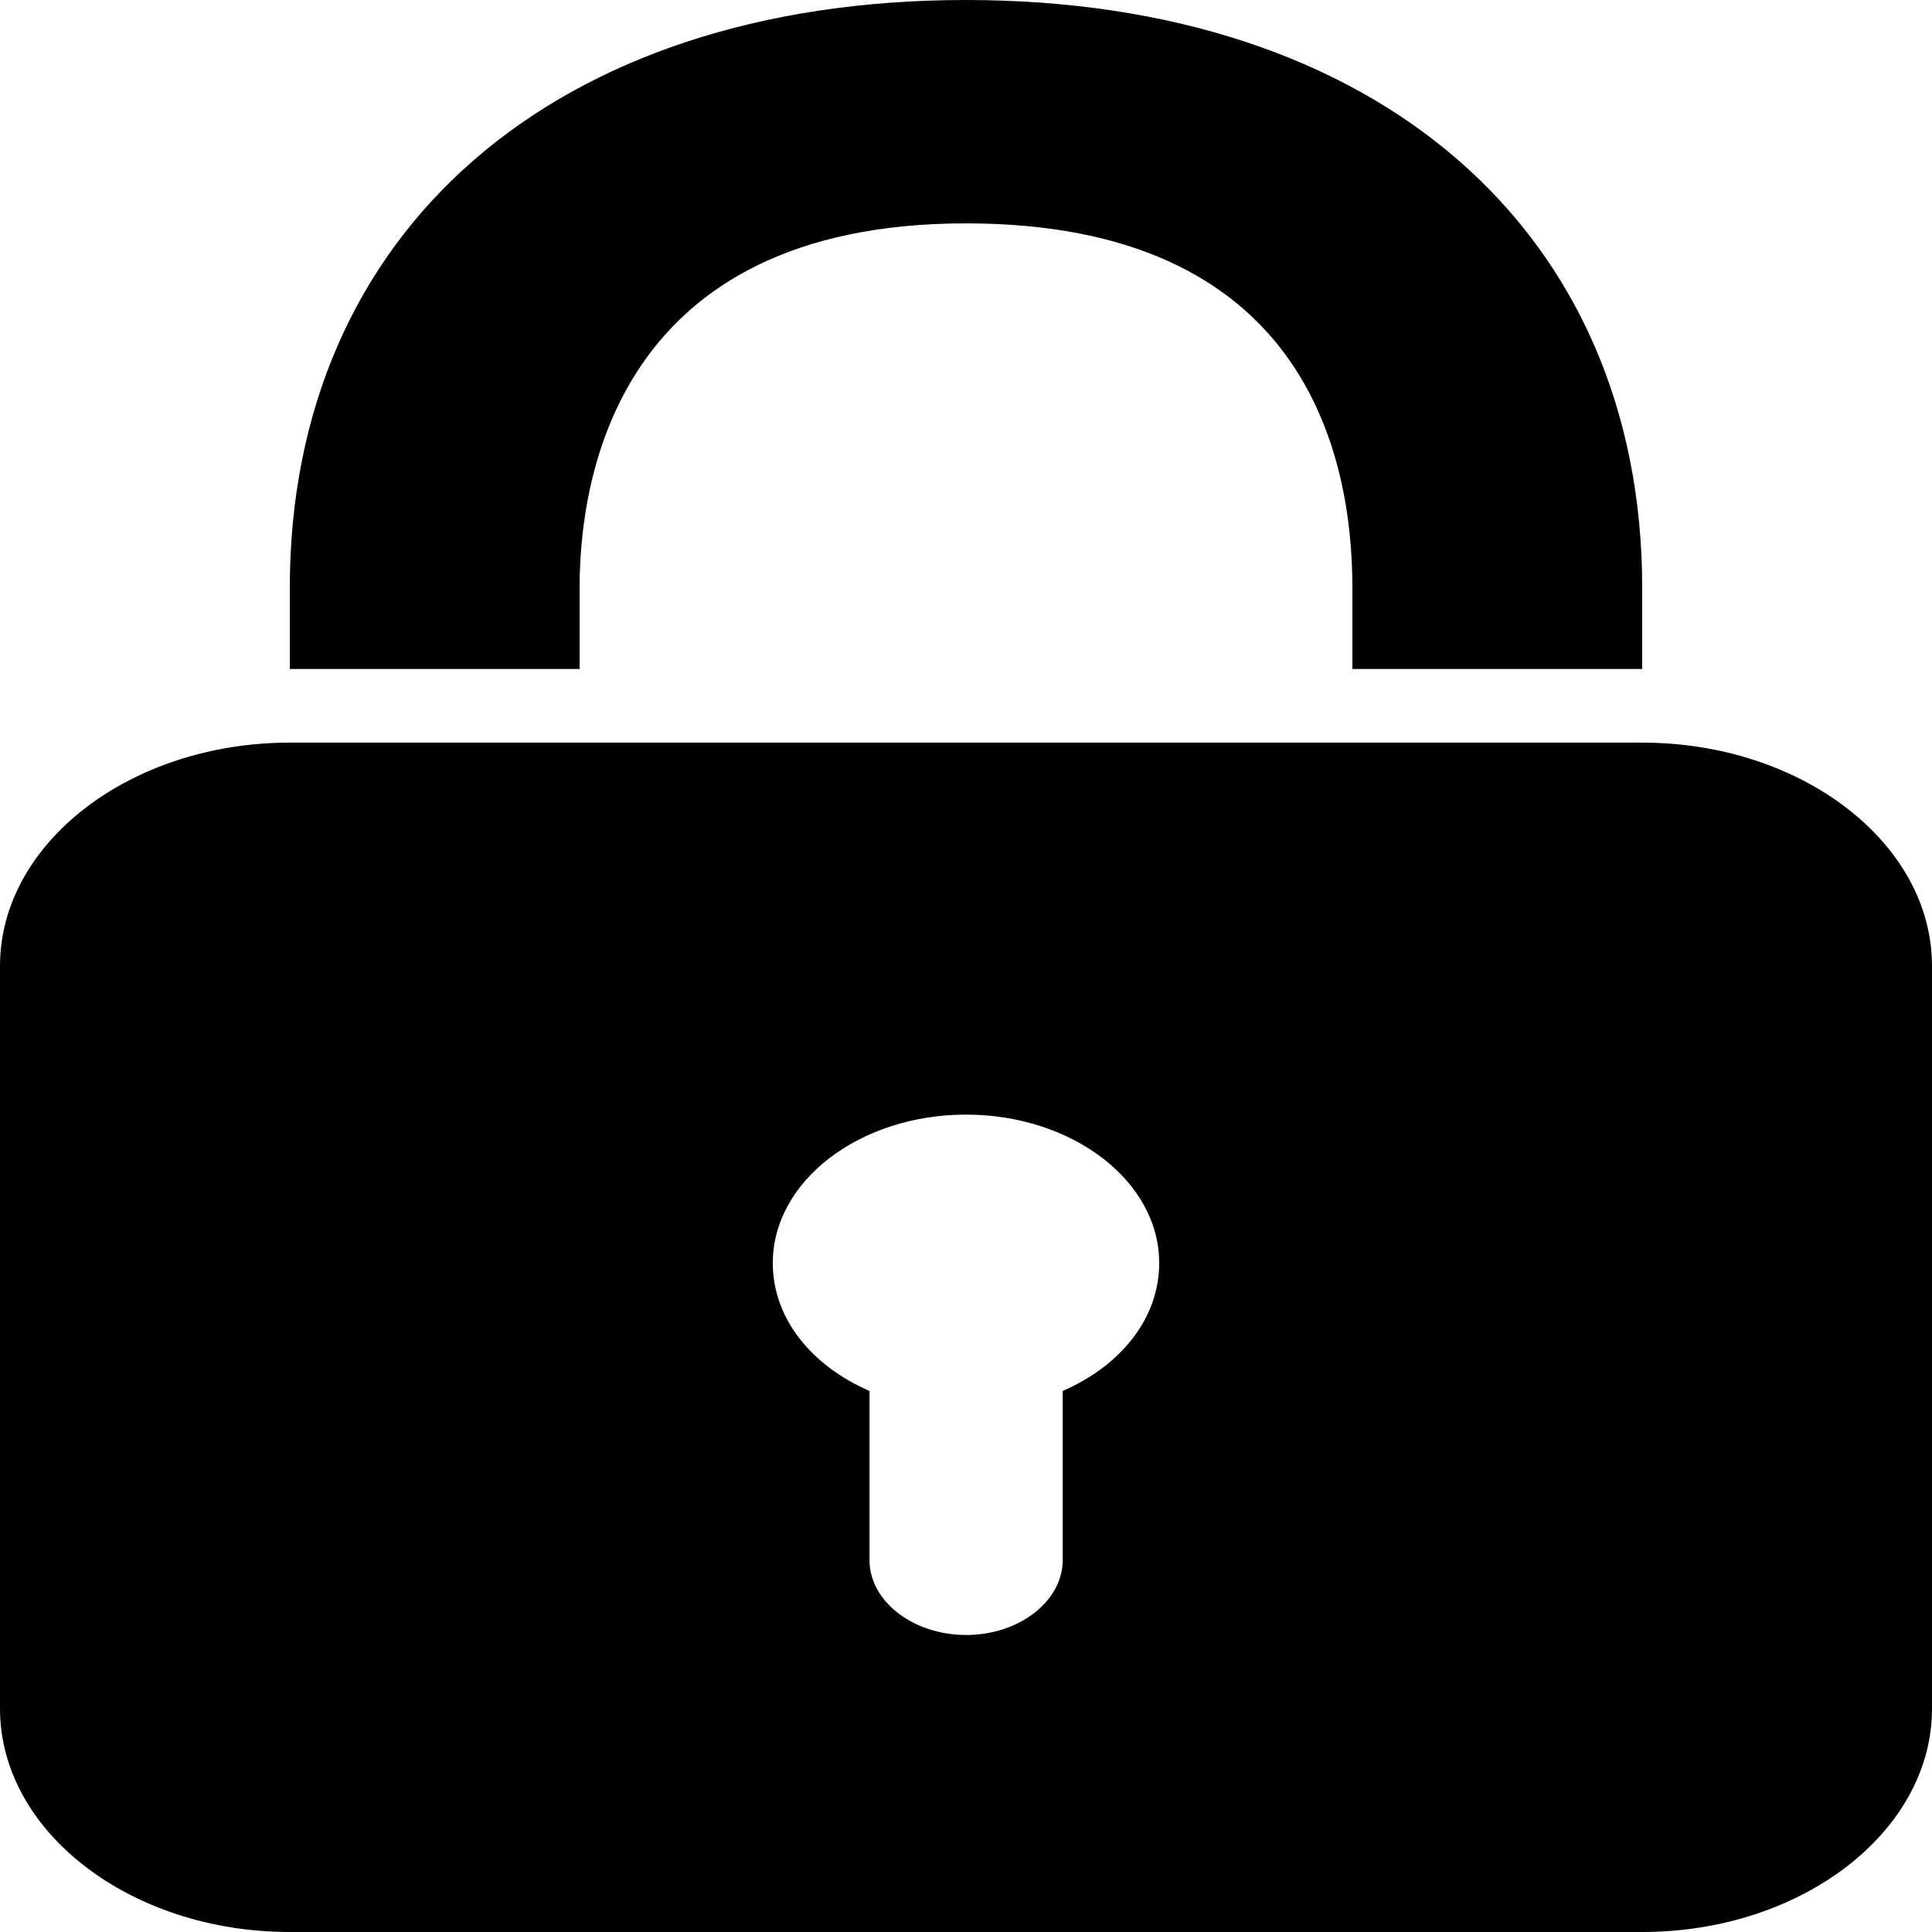
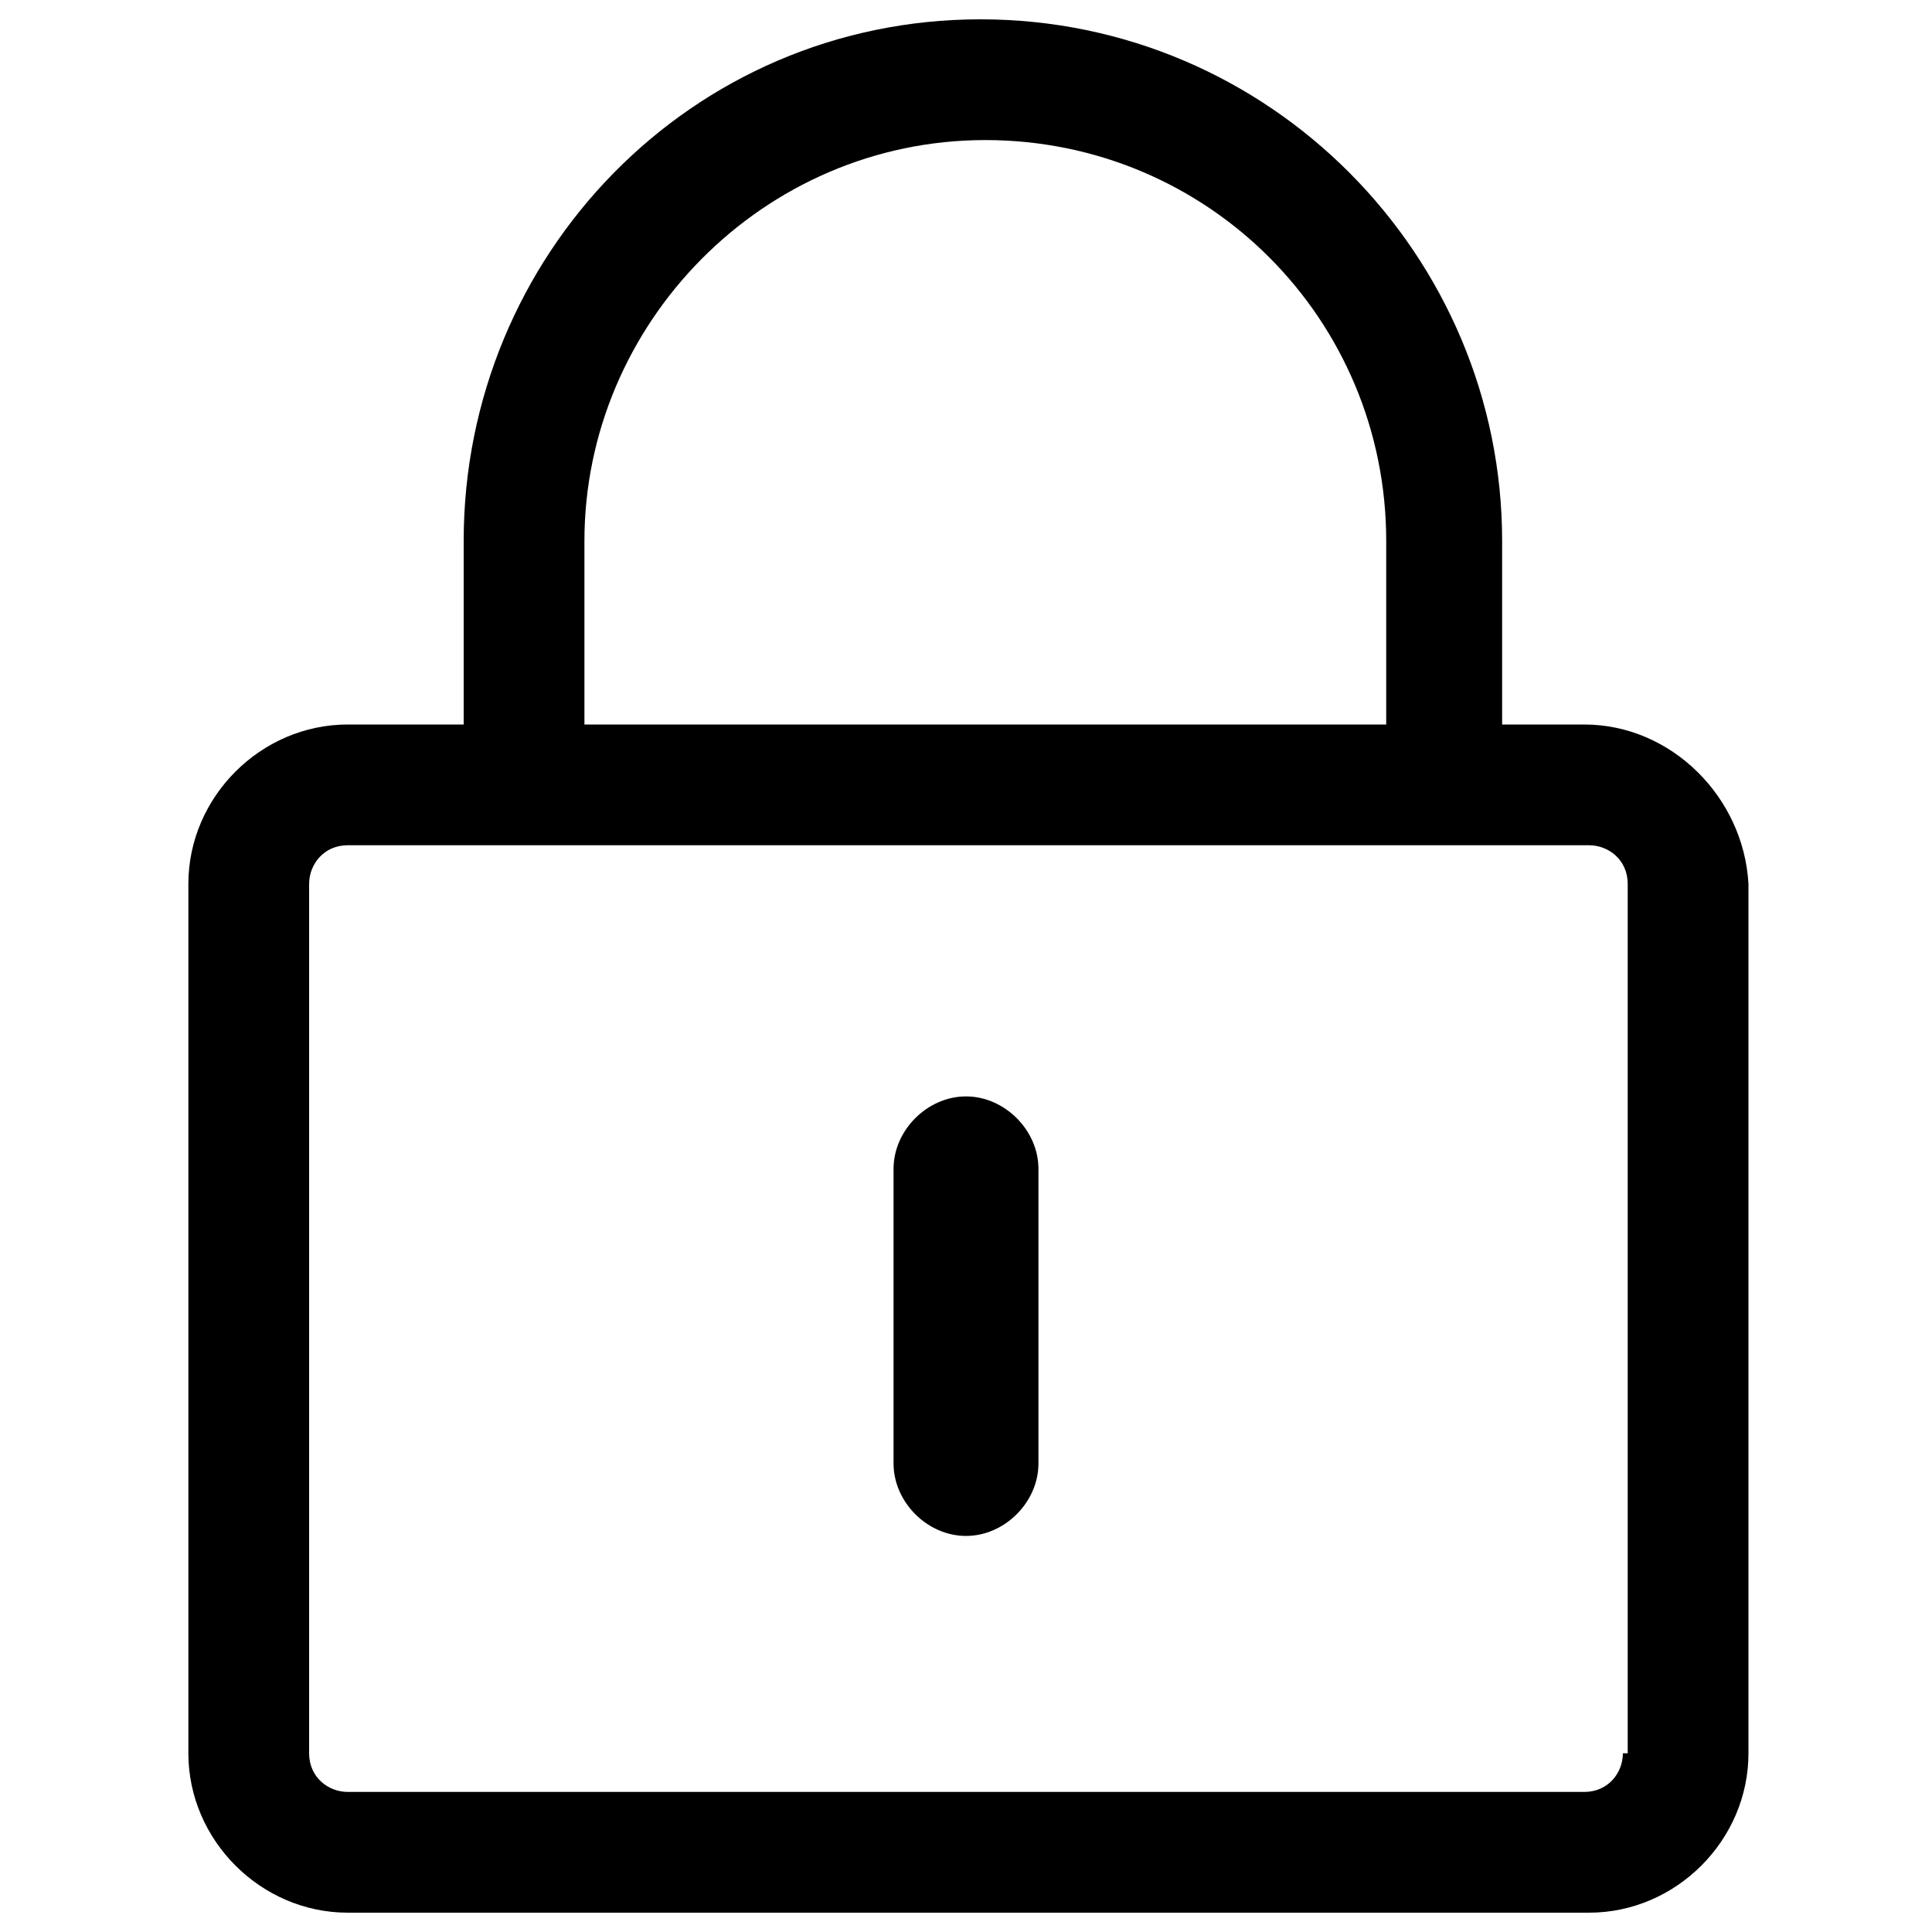
- <svg xmlns="http://www.w3.org/2000/svg" width="128" height="128">
-   <path d="M108.8 44.322H89.6v-5.36c0-9.04-3.308-24.163-25.6-24.163-23.145 0-25.6 16.881-25.6 24.162v5.361H19.2v-5.36C19.2 15.281 36.798 0 64 0c27.202 0 44.8 15.281 44.8 38.961v5.361zm-32 39.356c0-5.44-5.763-9.832-12.8-9.832-7.037 0-12.8 4.392-12.8 9.832 0 3.682 2.567 6.808 6.407 8.477v11.205c0 2.718 2.875 4.962 6.4 4.962 3.524 0 6.4-2.244 6.4-4.962V92.155c3.833-1.669 6.393-4.795 6.393-8.477zM128 64v49.201c0 8.158-8.645 14.799-19.2 14.799H19.2C8.651 128 0 121.359 0 113.201V64c0-8.153 8.645-14.799 19.2-14.799h89.6c10.555 0 19.2 6.646 19.2 14.799z" />
+ <svg xmlns="http://www.w3.org/2000/svg" t="1596636974944" class="icon" viewBox="0 0 1024 1024" version="1.1" p-id="3134" width="200" height="200">
+   <defs>
+     <style type="text/css" />
+   </defs>
+   <path d="M839.68 384h-43.52v-97.28C796.16 135.68 673.28 10.24 519.68 10.24S245.76 135.68 245.76 286.72V384H184.32c-46.08 0-84.48 38.4-84.48 84.48v460.8c0 46.08 38.4 84.48 84.48 84.48h657.92c46.08 0 84.48-38.4 84.48-84.48v-460.8c-2.56-46.08-40.96-84.48-87.04-84.48z m-529.92-97.28c0-115.2 94.72-212.48 212.48-212.48s212.48 94.72 212.48 212.48V384H309.76v-97.28z m550.4 642.56c0 10.24-7.68 20.48-20.48 20.48H184.32c-10.24 0-20.48-7.68-20.48-20.48v-460.8c0-10.24 7.68-20.48 20.48-20.48h657.92c10.24 0 20.48 7.68 20.48 20.48v460.8z" p-id="3135" />
+   <path d="M512 814.08c-20.48 0-38.4-17.92-38.4-38.4v-156.16c0-20.48 17.92-38.4 38.4-38.4s38.4 17.92 38.4 38.4v156.16c0 20.48-17.92 38.4-38.4 38.4z" p-id="3136" />
</svg>
